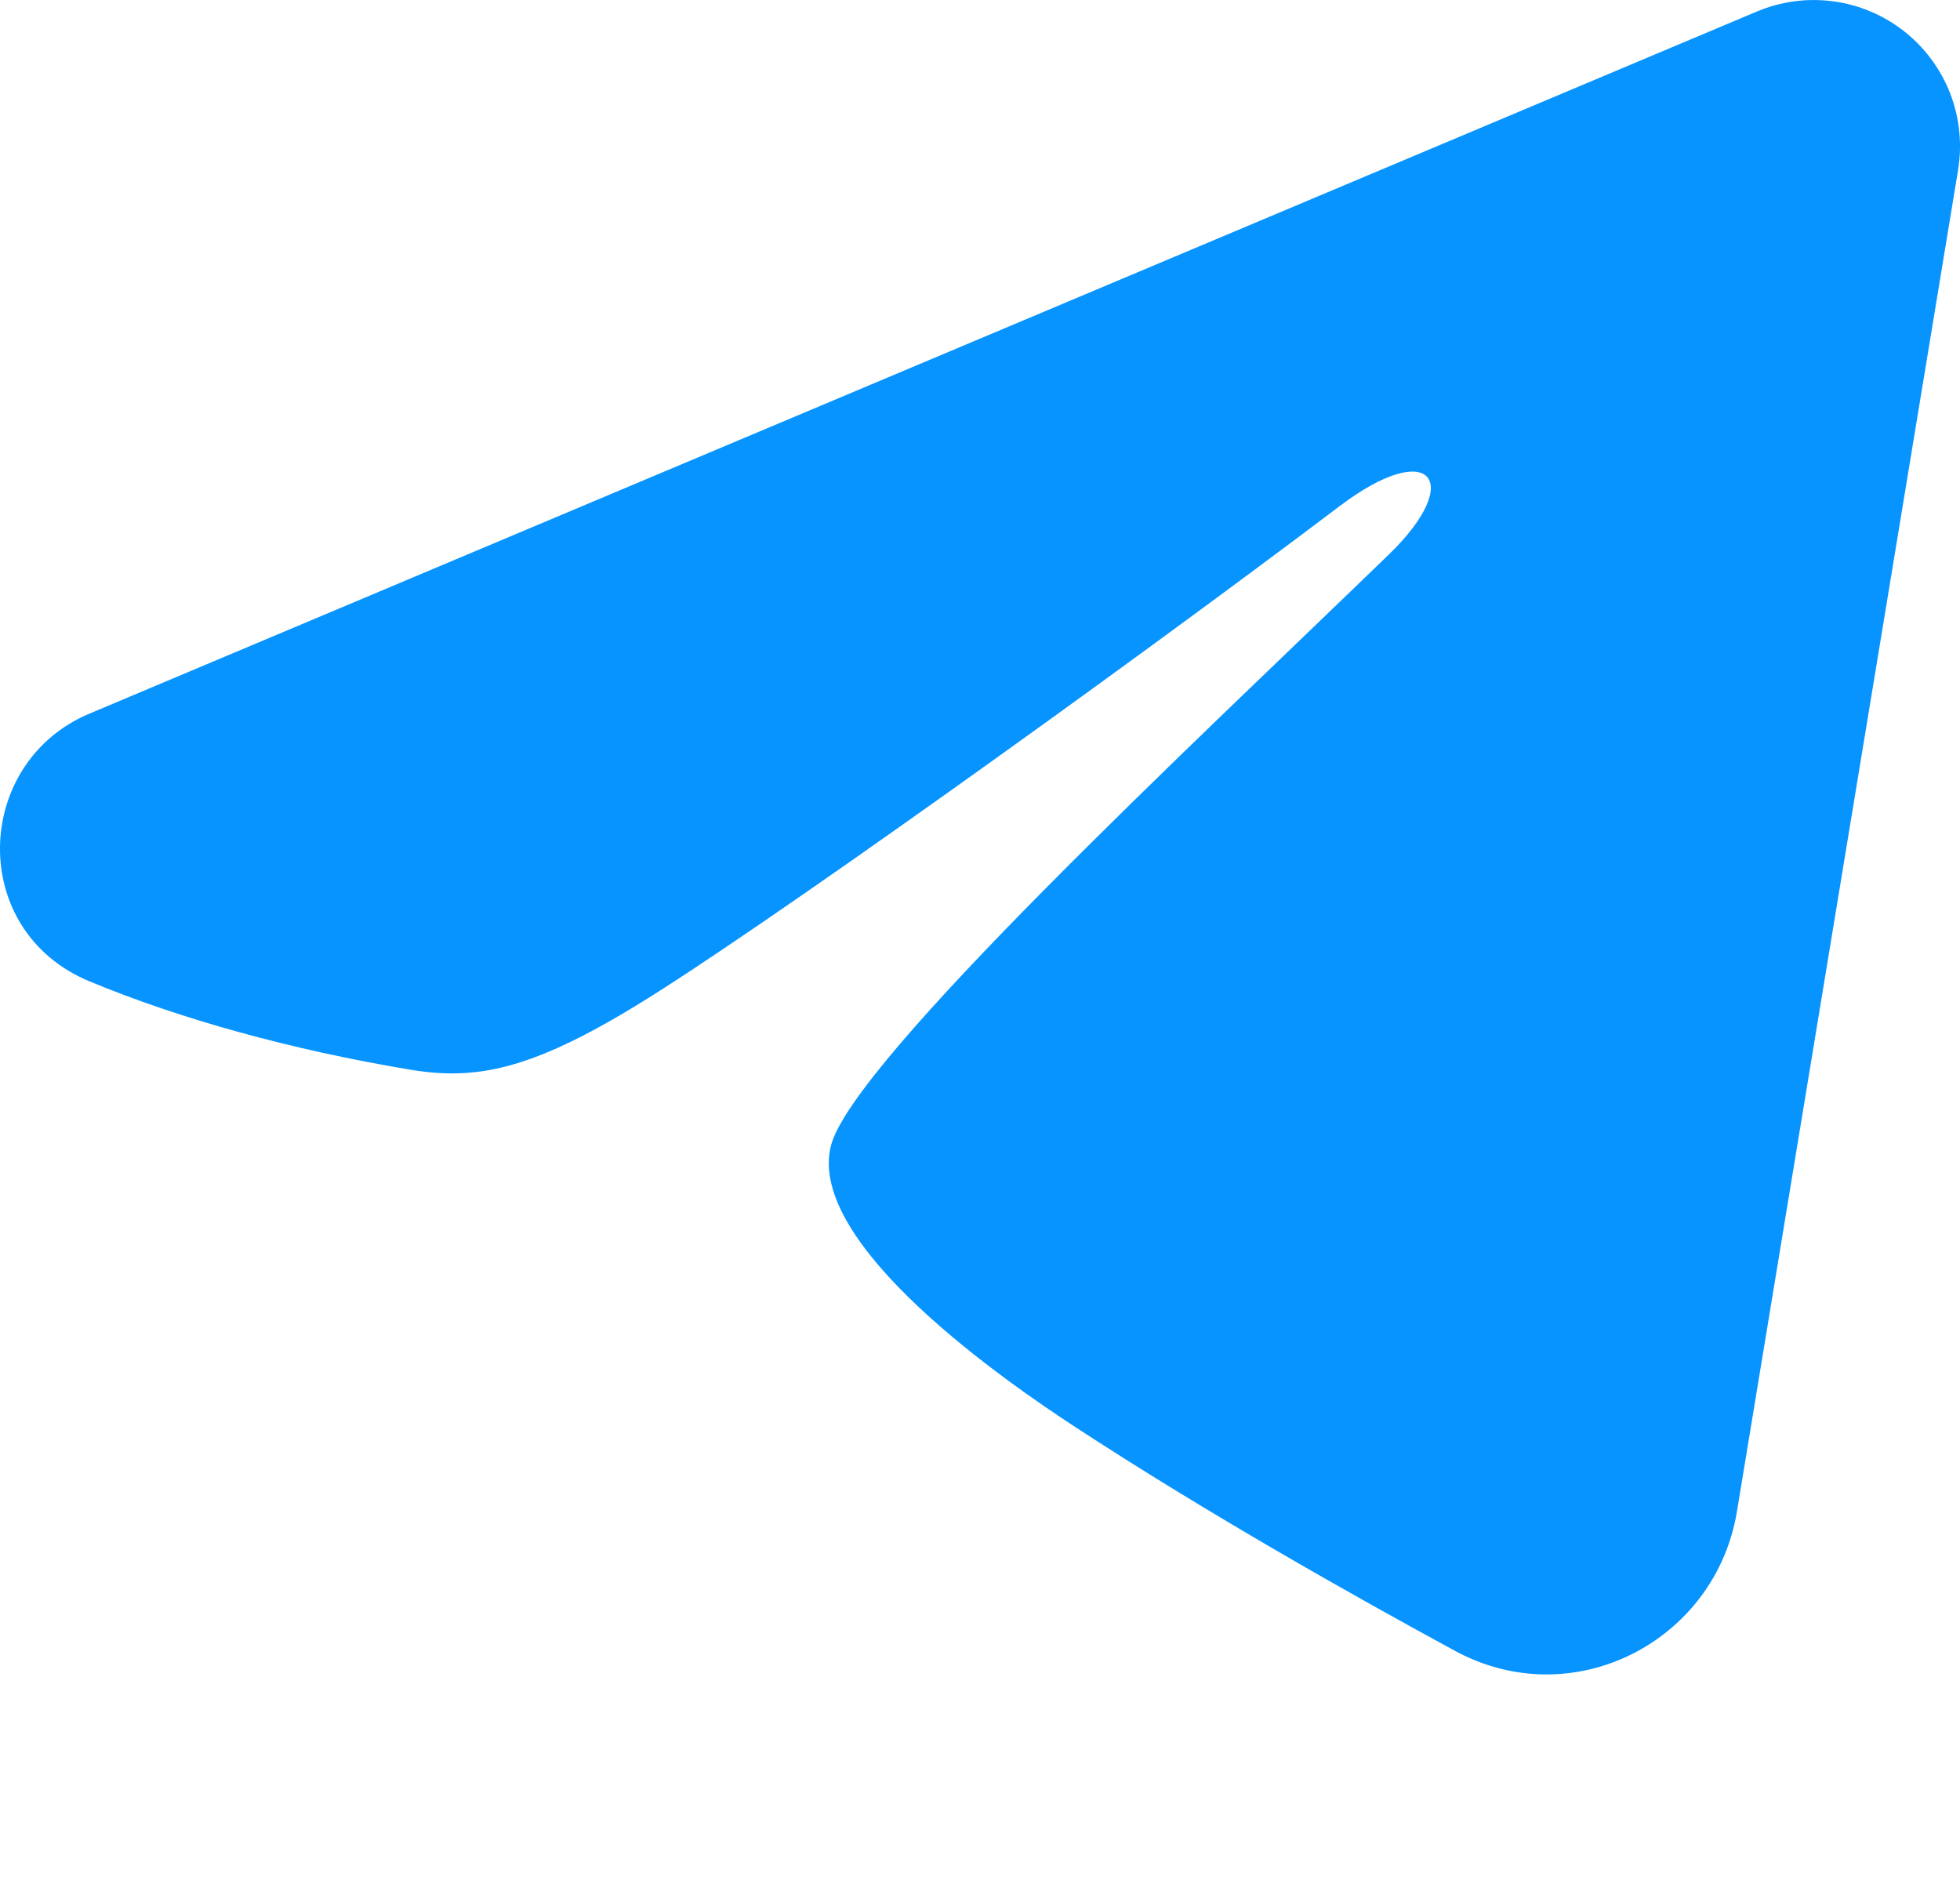
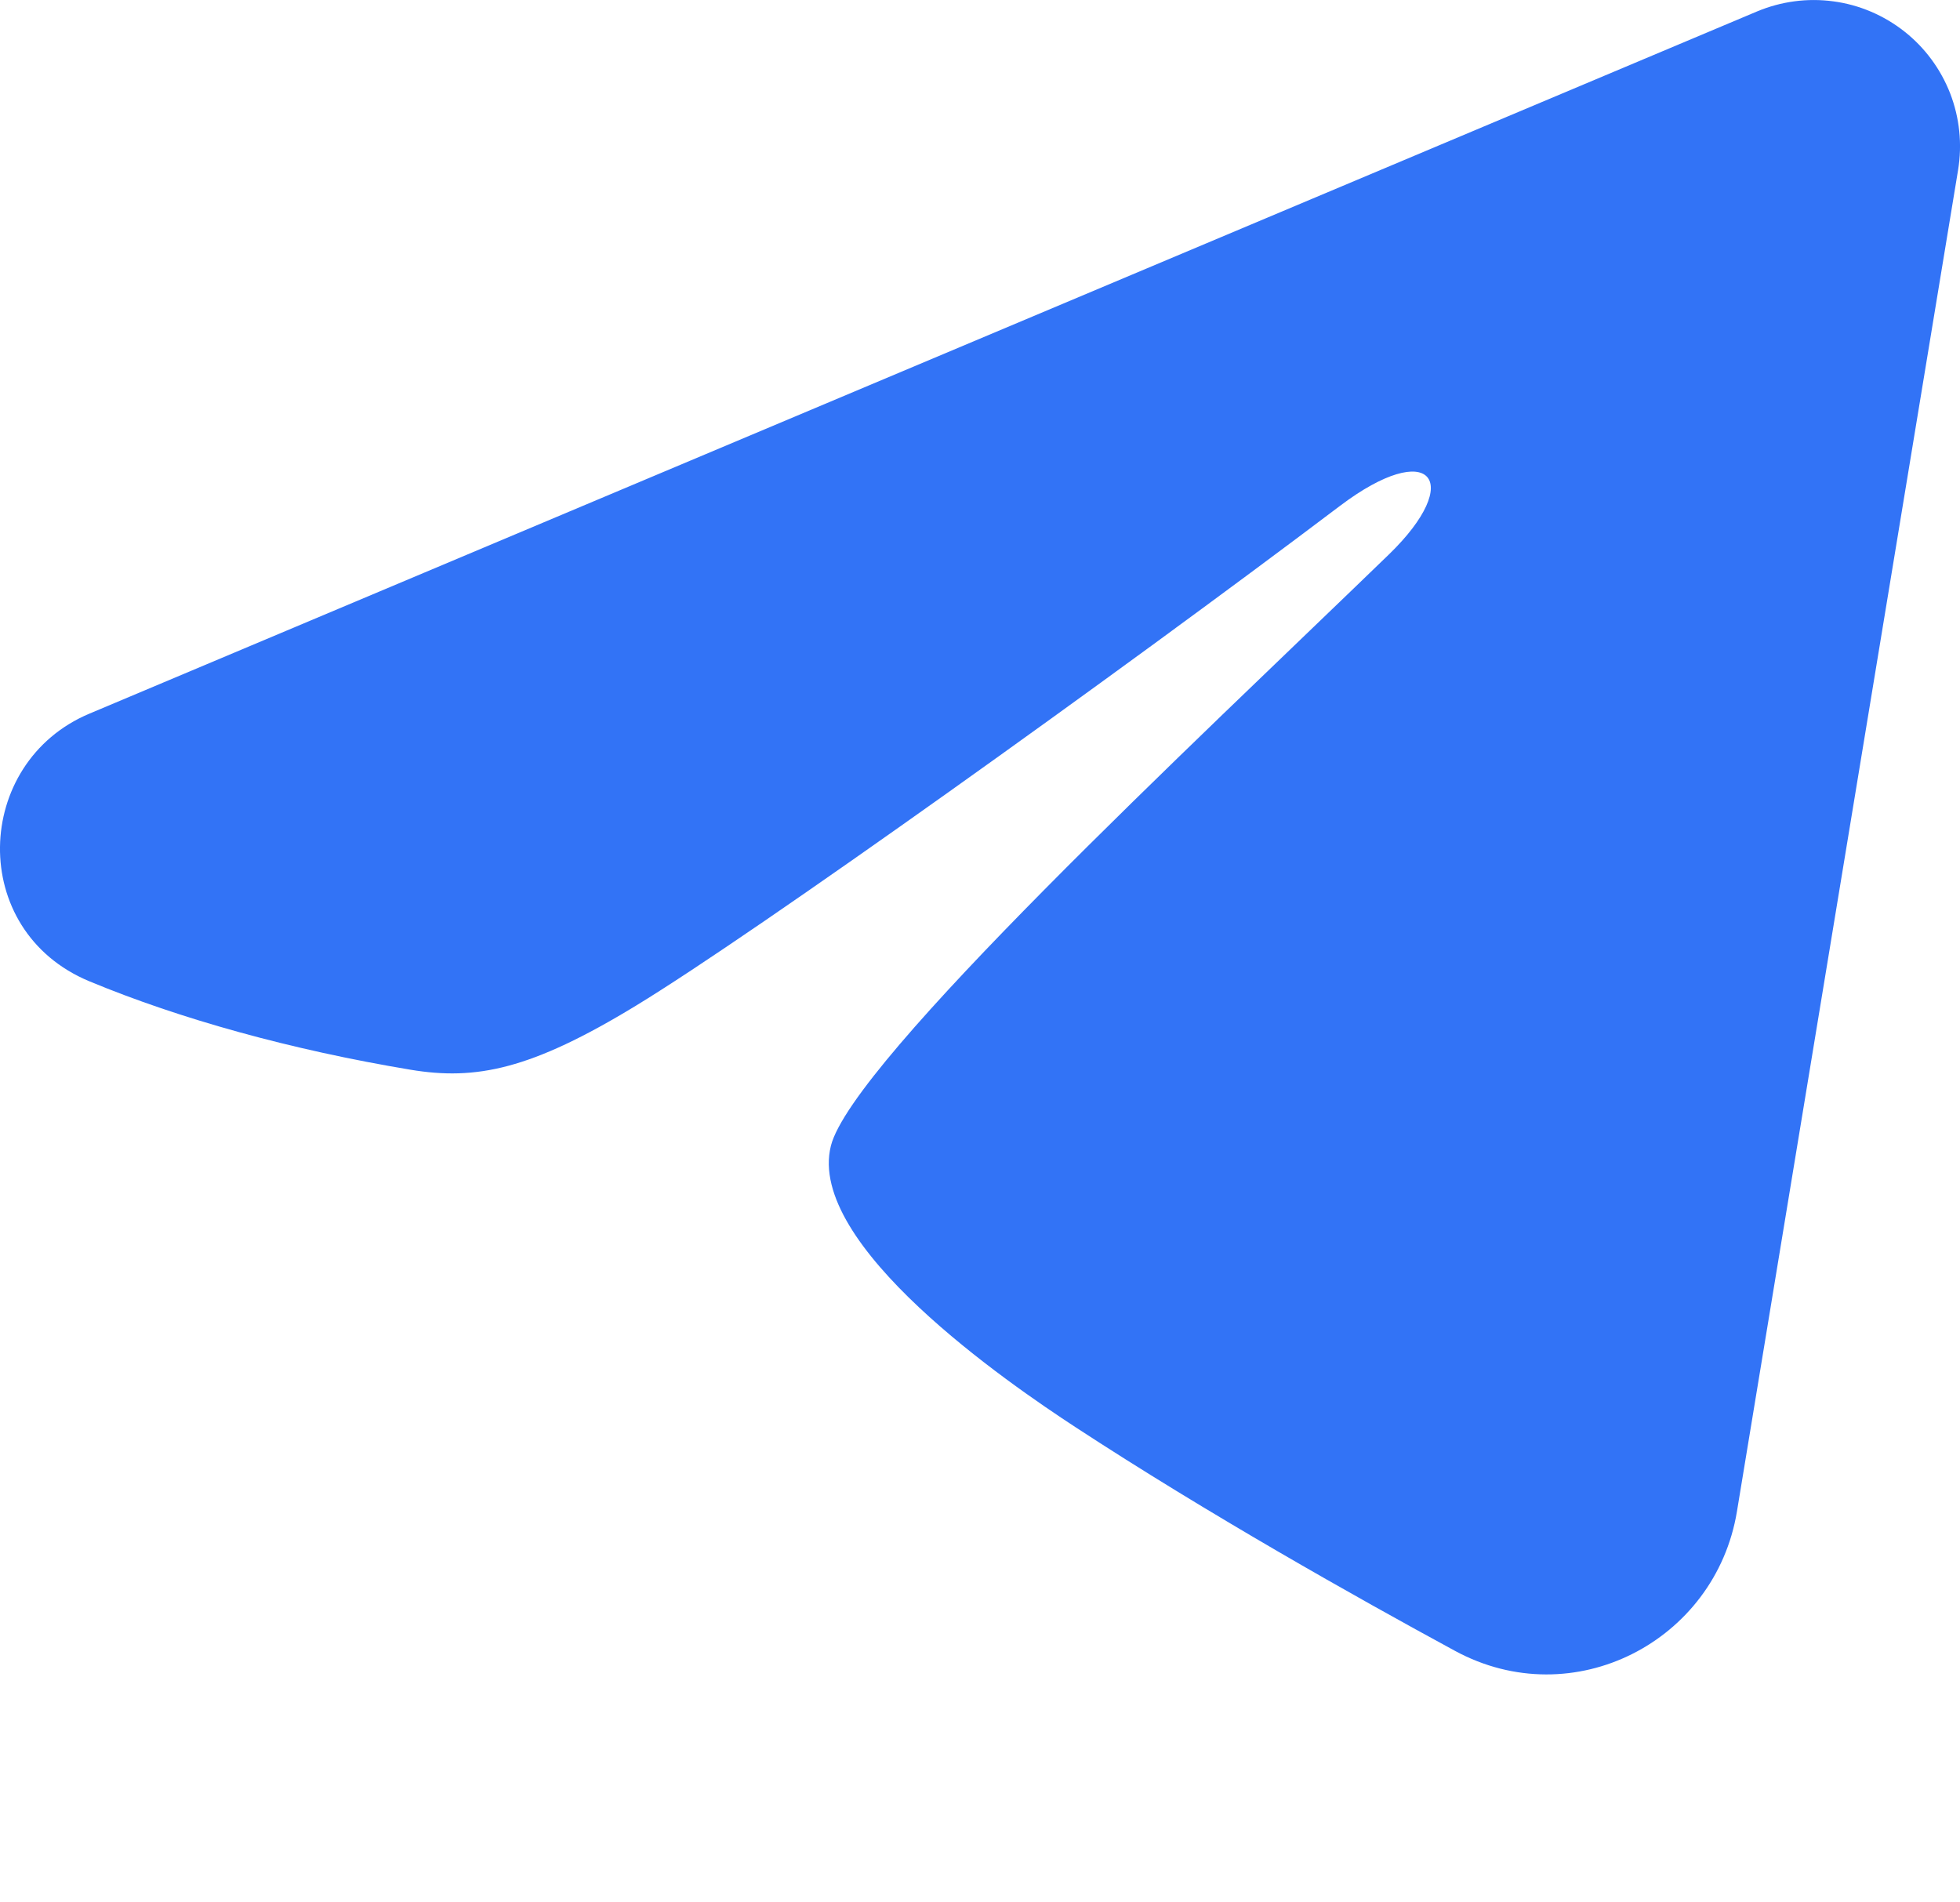
<svg xmlns="http://www.w3.org/2000/svg" preserveAspectRatio="none" overflow="visible" style="display: block;" width="14.356" height="13.93" viewBox="0 0 14.356 13.93" fill="none">
  <g id="Group">
    <g id="Vector">
</g>
-     <path id="Vector_2" fill-rule="evenodd" clip-rule="evenodd" d="M12.869 0.084C13.046 0.01 13.239 -0.016 13.429 0.01C13.618 0.035 13.798 0.112 13.948 0.23C14.099 0.349 14.214 0.505 14.284 0.684C14.353 0.863 14.373 1.056 14.342 1.245L12.722 11.072C12.565 12.02 11.525 12.563 10.656 12.091C9.928 11.696 8.848 11.088 7.877 10.453C7.391 10.135 5.903 9.117 6.086 8.392C6.243 7.773 8.743 5.446 10.172 4.062C10.733 3.519 10.477 3.205 9.815 3.705C8.171 4.947 5.531 6.835 4.658 7.366C3.888 7.835 3.486 7.915 3.006 7.835C2.131 7.689 1.318 7.463 0.656 7.188C-0.24 6.817 -0.197 5.585 0.655 5.227L12.869 0.084Z" fill="#0794FF" />
+     <path id="Vector_2" fill-rule="evenodd" clip-rule="evenodd" d="M12.869 0.084C13.046 0.01 13.239 -0.016 13.429 0.01C13.618 0.035 13.798 0.112 13.948 0.23C14.099 0.349 14.214 0.505 14.284 0.684C14.353 0.863 14.373 1.056 14.342 1.245L12.722 11.072C12.565 12.02 11.525 12.563 10.656 12.091C9.928 11.696 8.848 11.088 7.877 10.453C7.391 10.135 5.903 9.117 6.086 8.392C6.243 7.773 8.743 5.446 10.172 4.062C10.733 3.519 10.477 3.205 9.815 3.705C8.171 4.947 5.531 6.835 4.658 7.366C3.888 7.835 3.486 7.915 3.006 7.835C2.131 7.689 1.318 7.463 0.656 7.188C-0.24 6.817 -0.197 5.585 0.655 5.227L12.869 0.084Z" fill="#3273F6" />
  </g>
</svg>
